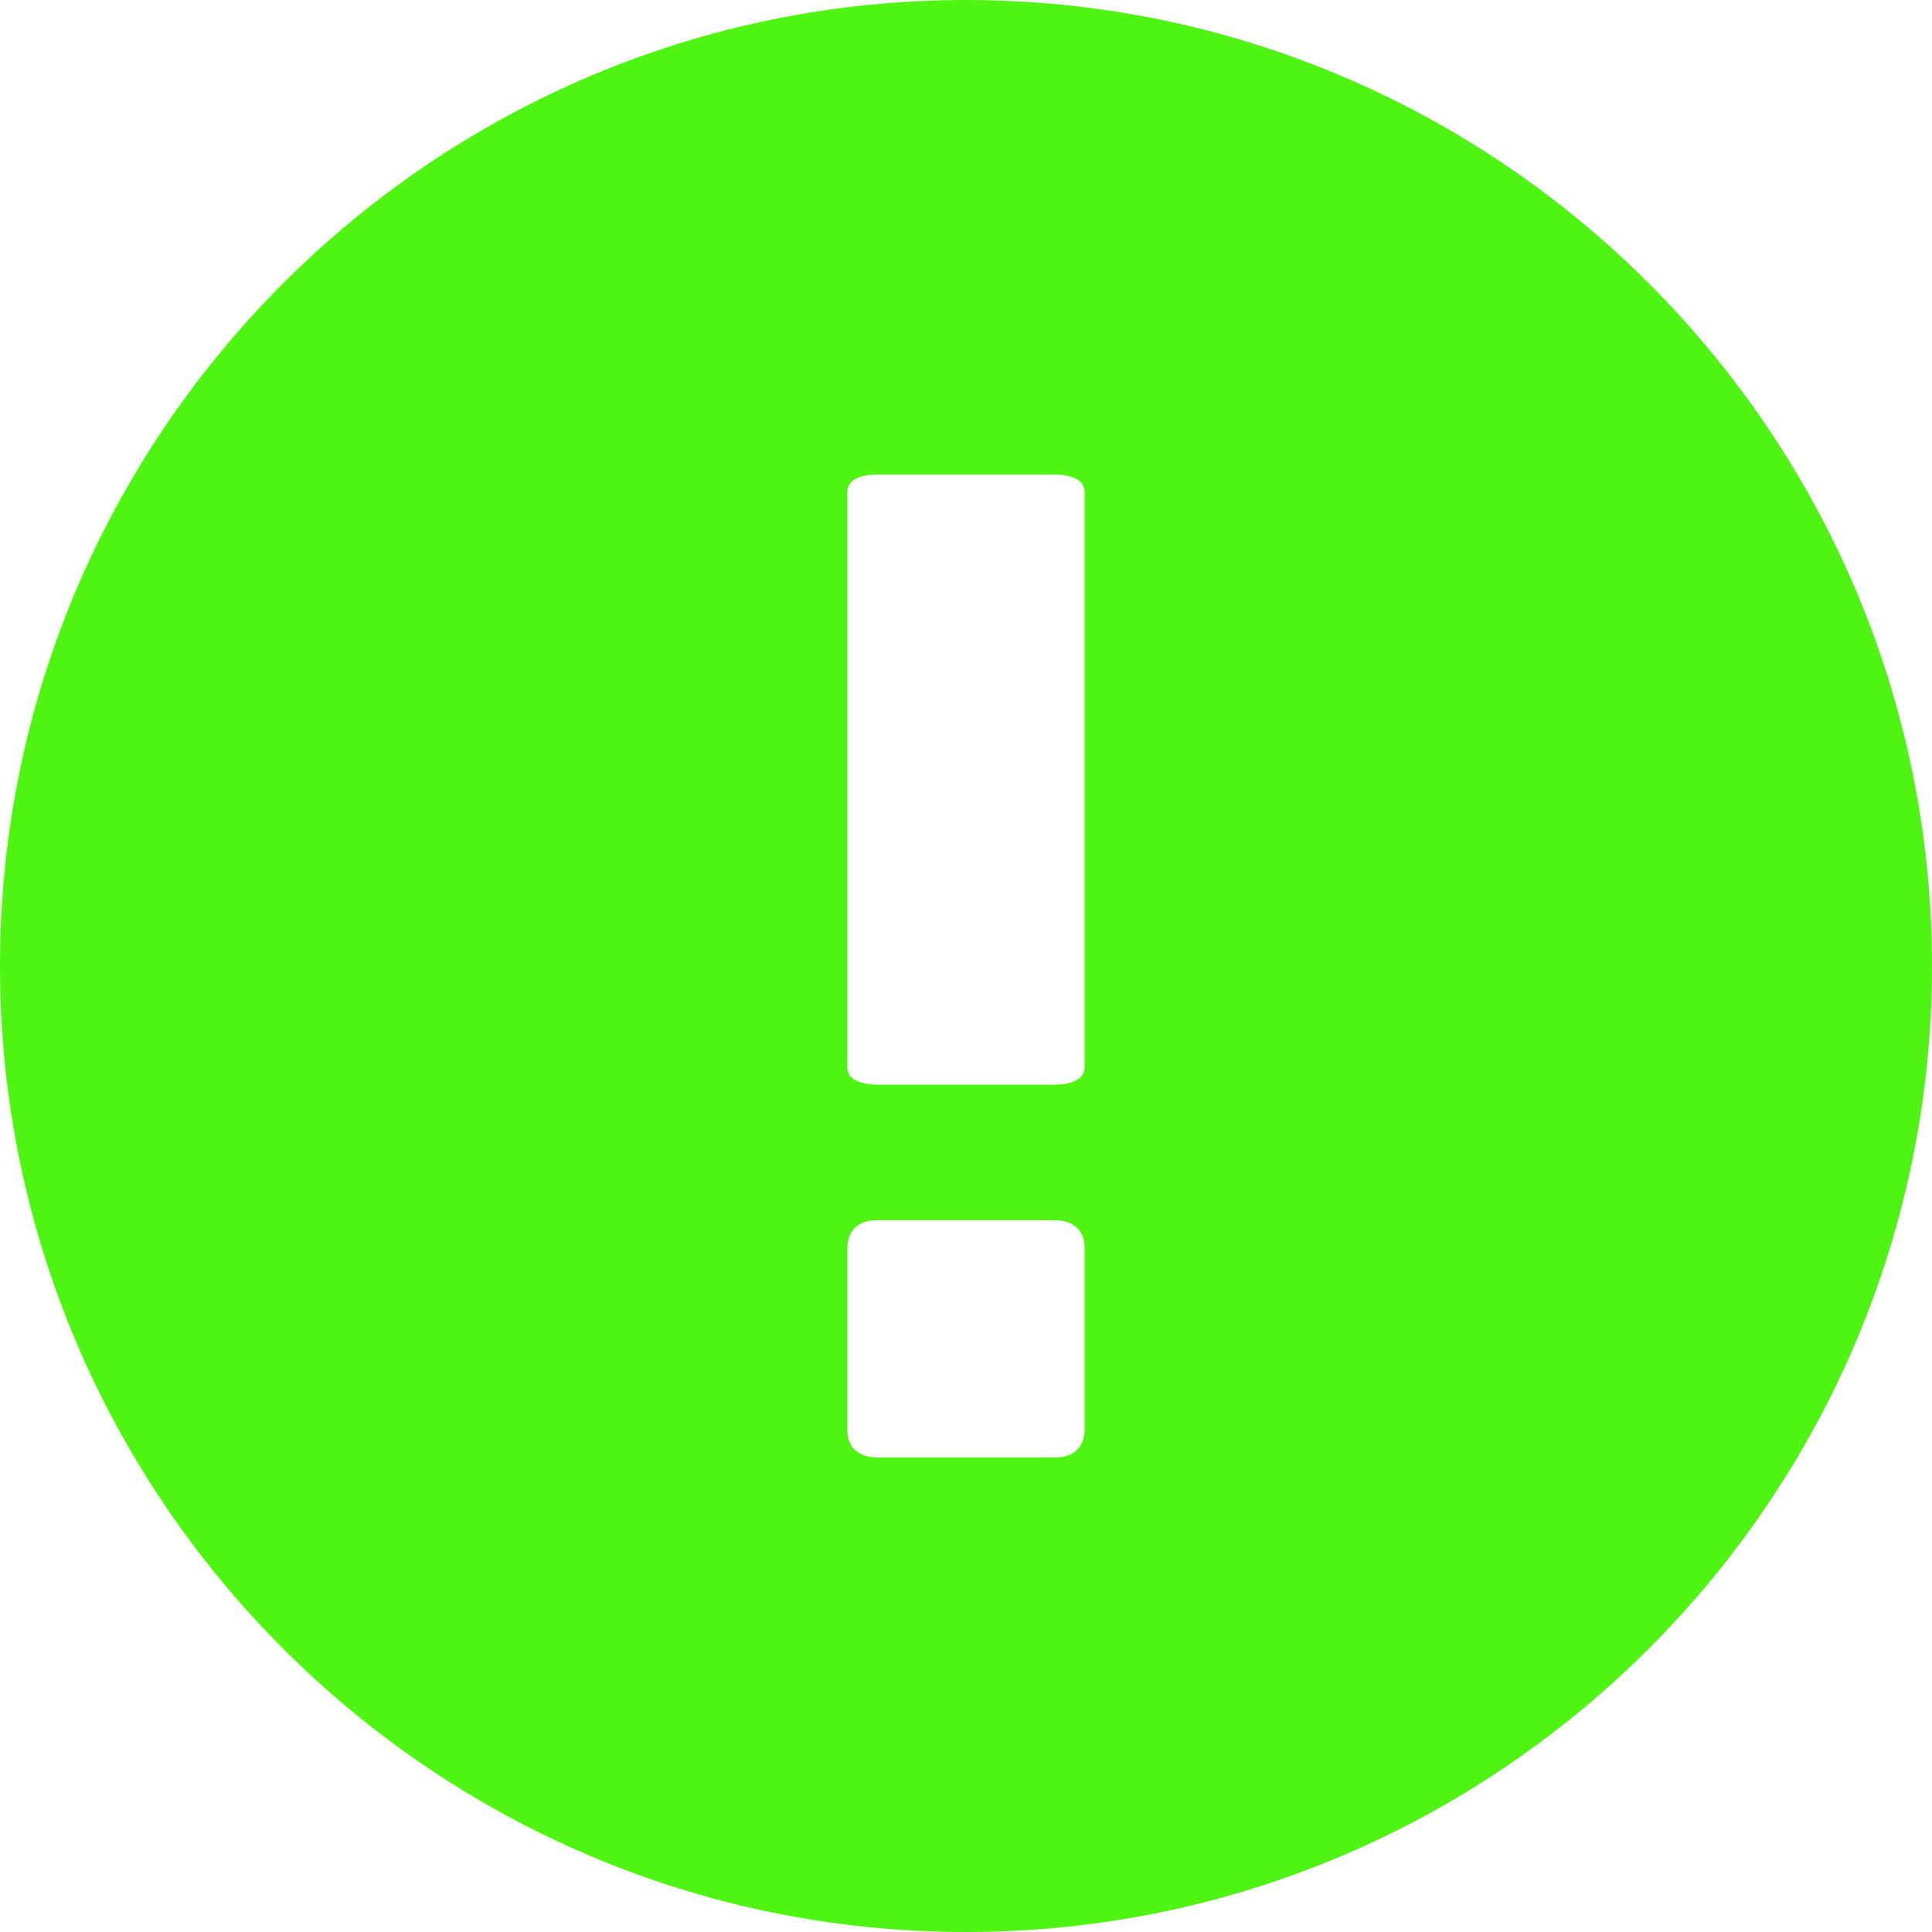
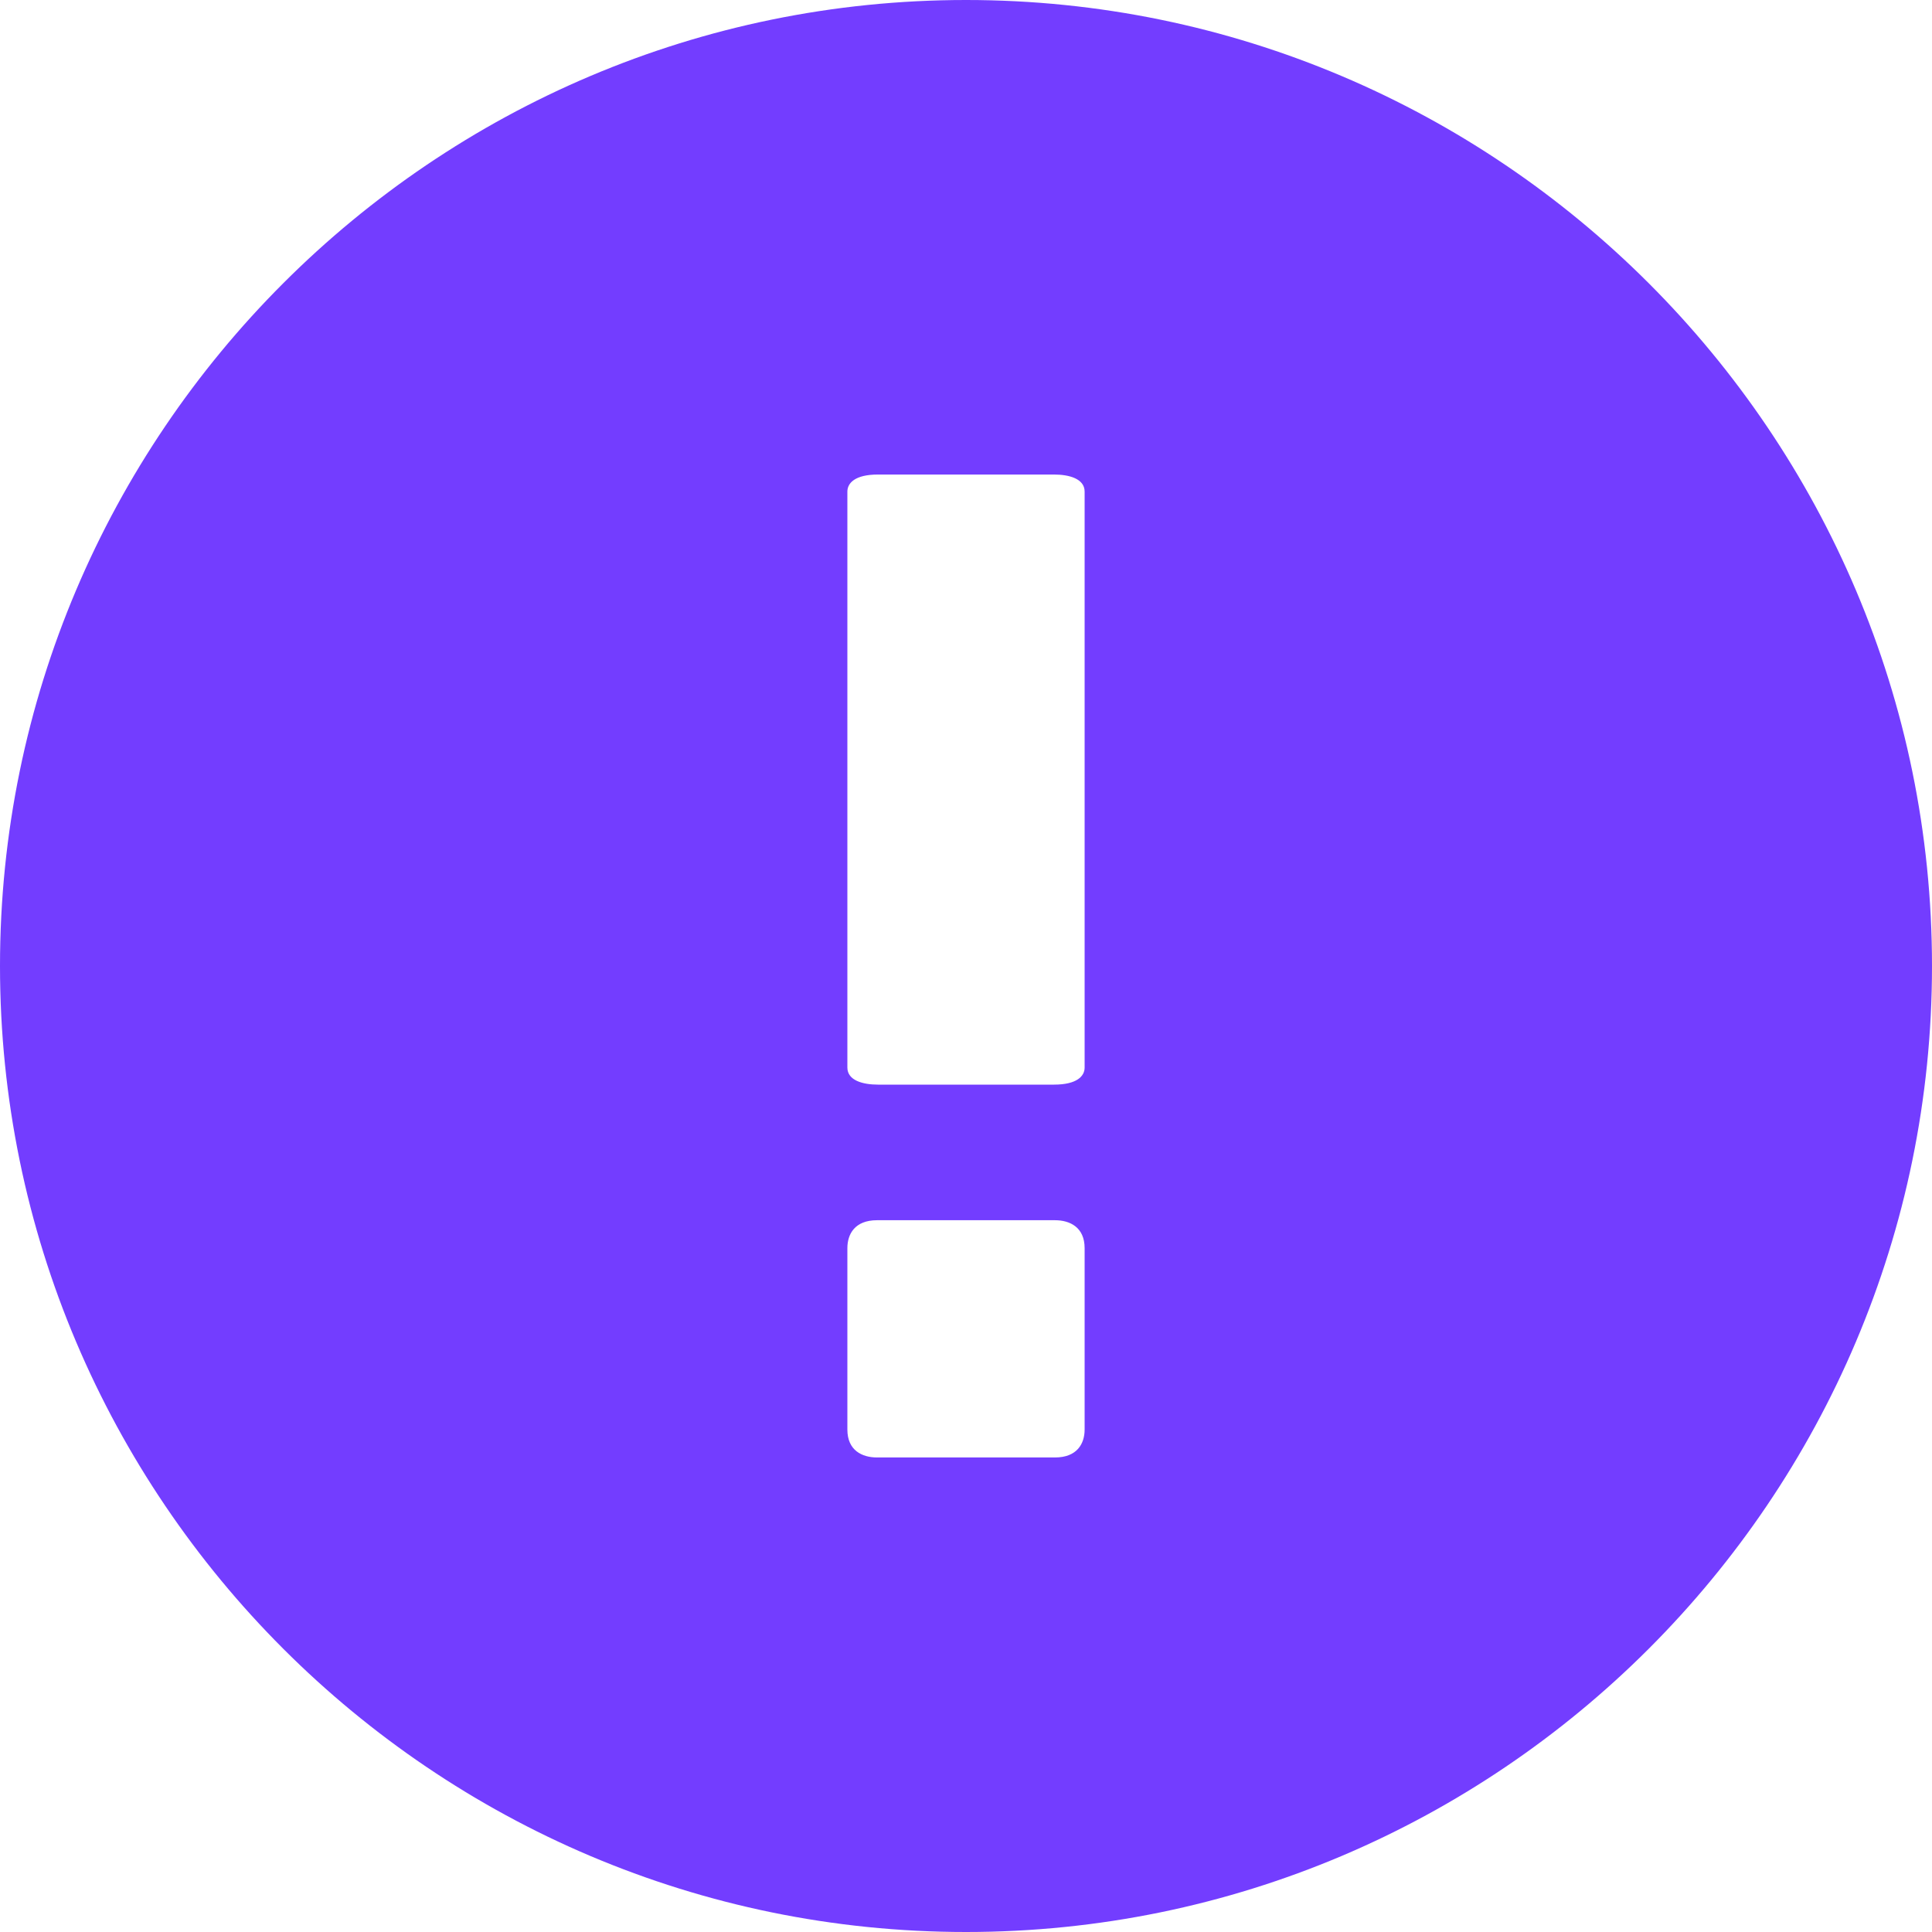
<svg xmlns="http://www.w3.org/2000/svg" width="60px" height="60px" viewBox="0 0 60 60" version="1.1">
  <g id="My-Inscriptions" stroke="none" stroke-width="1" fill="none" fill-rule="evenodd">
-     <g id="Inscriptions_04" transform="translate(-928, -893)" fill="#50F412" fill-rule="nonzero">
+     <g id="Inscriptions_04" transform="translate(-928, -893)" fill="#733DFF" fill-rule="nonzero">
      <g id="编组-11" transform="translate(683, 843)">
        <path d="M275,50 C258.457,50 245,63.457 245,80 C245,96.543 258.457,110 275,110 C291.543,110 305,96.543 305,80 C305,63.457 291.543,50 275,50 Z M271.316,65.267 C271.316,65.002 271.553,64.737 272.267,64.737 L277.733,64.737 C278.209,64.737 278.684,64.869 278.684,65.267 L278.684,83.154 C278.684,83.419 278.447,83.684 277.733,83.684 L272.267,83.684 C271.791,83.684 271.316,83.552 271.316,83.154 L271.316,65.267 Z M278.684,94.396 C278.684,94.83 278.454,95.263 277.763,95.263 L272.237,95.263 C271.776,95.263 271.316,95.046 271.316,94.396 L271.316,88.762 C271.316,88.328 271.546,87.895 272.237,87.895 L277.763,87.895 C278.224,87.895 278.684,88.111 278.684,88.762 L278.684,94.396 Z" id="icon_warn_02" />
      </g>
    </g>
  </g>
</svg>
